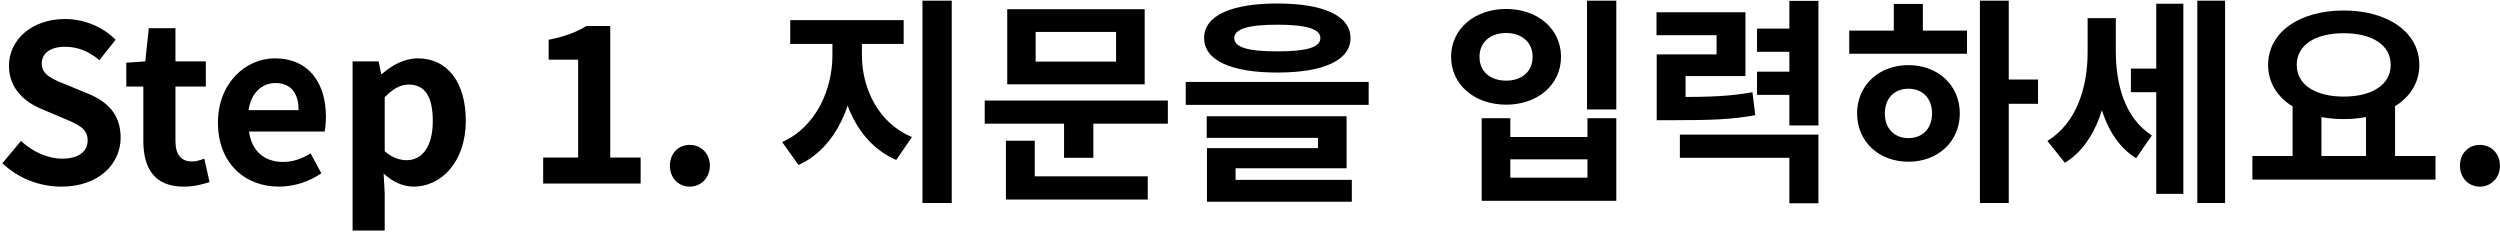
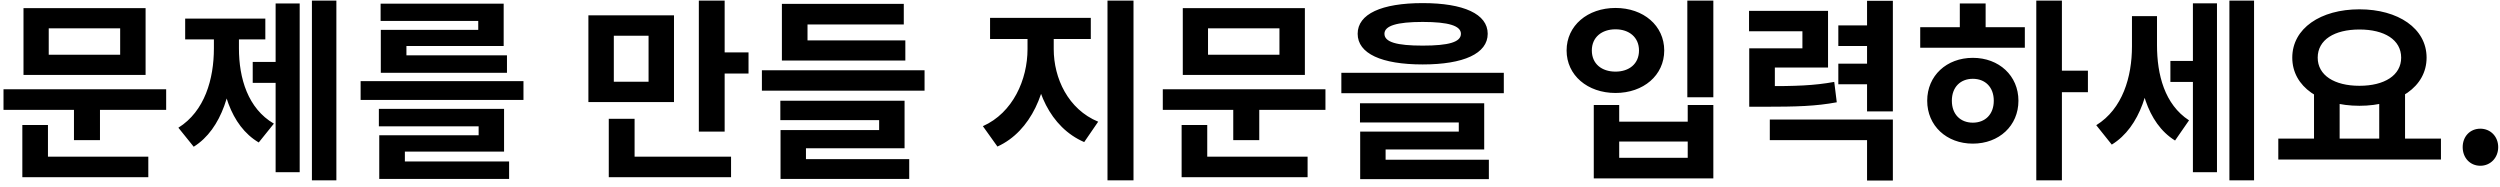
- <svg xmlns="http://www.w3.org/2000/svg" width="286" height="27" viewBox="0 0 286 27" fill="none">
-   <path d="M7.025 21.35C11.275 21.35 13.8 18.775 13.8 15.75C13.8 13.1 12.325 11.65 10.1 10.725L7.675 9.725C6.1 9.1 4.775 8.6 4.775 7.275C4.775 6.075 5.8 5.35 7.425 5.35C8.95 5.35 10.175 5.9 11.375 6.875L13.225 4.55C11.725 3.025 9.575 2.175 7.425 2.175C3.7 2.175 1.025 4.5 1.025 7.525C1.025 10.2 2.925 11.725 4.775 12.475L7.25 13.525C8.9 14.225 10.025 14.675 10.025 16.05C10.025 17.325 9.025 18.15 7.1 18.15C5.475 18.15 3.7 17.35 2.4 16.125L0.275 18.675C2.075 20.4 4.525 21.35 7.025 21.35ZM20.997 21.35C22.247 21.35 23.222 21.075 23.972 20.825L23.372 18.15C22.972 18.3 22.447 18.475 21.972 18.475C20.747 18.475 20.072 17.725 20.072 16.125V9.9H23.547V7.025H20.072V3.225H17.022L16.622 7.025L14.447 7.175V9.9H16.397V16.125C16.397 19.25 17.672 21.35 20.997 21.35ZM31.91 21.35C33.635 21.35 35.385 20.775 36.76 19.825L35.535 17.55C34.51 18.175 33.51 18.525 32.385 18.525C30.309 18.525 28.809 17.35 28.485 15.05H37.135C37.209 14.7 37.285 14.05 37.285 13.35C37.285 9.475 35.309 6.675 31.434 6.675C28.134 6.675 24.934 9.475 24.934 14.025C24.934 18.65 27.985 21.35 31.91 21.35ZM28.434 12.6C28.735 10.55 30.035 9.5 31.509 9.5C33.309 9.5 34.16 10.7 34.16 12.6H28.434ZM40.336 26.375H44.011V22.125L43.886 19.85C44.936 20.825 46.136 21.35 47.336 21.35C50.411 21.35 53.286 18.6 53.286 13.8C53.286 9.475 51.236 6.675 47.786 6.675C46.286 6.675 44.836 7.45 43.686 8.475H43.611L43.311 7.025H40.336V26.375ZM46.536 18.325C45.786 18.325 44.886 18.075 44.011 17.3V11.125C44.961 10.15 45.811 9.675 46.736 9.675C48.686 9.675 49.511 11.15 49.511 13.85C49.511 16.875 48.211 18.325 46.536 18.325ZM62.139 21H73.289V18.025H69.814V2.975H67.089C65.889 3.7 64.639 4.175 62.764 4.55V6.825H66.139V18.025H62.139V21ZM78.91 21.35C80.21 21.35 81.21 20.325 81.21 18.95C81.21 17.575 80.21 16.575 78.91 16.575C77.585 16.575 76.635 17.575 76.635 18.95C76.635 20.325 77.585 21.35 78.91 21.35ZM95.229 3.725V6.325C95.229 10.25 93.354 14.525 89.479 16.25L91.354 18.875C95.704 16.9 97.879 11.675 97.879 6.325V3.725H95.229ZM95.979 3.725V6.325C95.979 11.475 98.129 16.4 102.529 18.3L104.329 15.675C100.454 14.075 98.604 10.075 98.604 6.325V3.725H95.979ZM90.404 2.3V5.025H103.379V2.3H90.404ZM105.529 0.075V23.225H108.879V0.075H105.529ZM112.652 11.5V14.15H133.602V11.5H112.652ZM121.727 13.175V18.05H125.077V13.175H121.727ZM115.227 1.05V9.65H130.952V1.05H115.227ZM127.677 3.65V7.05H118.477V3.65H127.677ZM115.077 20.175V22.825H131.302V20.175H115.077ZM115.077 16.1V21.05H118.377V16.1H115.077ZM146.125 0.4C140.825 0.4 137.75 1.8 137.75 4.35C137.75 6.9 140.825 8.3 146.125 8.3C151.4 8.3 154.5 6.9 154.5 4.35C154.5 1.8 151.4 0.4 146.125 0.4ZM146.125 2.825C149.475 2.825 151.05 3.325 151.05 4.35C151.05 5.425 149.475 5.875 146.125 5.875C142.775 5.875 141.2 5.425 141.2 4.35C141.2 3.325 142.775 2.825 146.125 2.825ZM135.65 9.375V12H156.575V9.375H135.65ZM138.05 13.3V15.775H150.775V16.95H138.075V21.3H141.35V19.25H154.05V13.3H138.05ZM138.075 20.575V23.075H154.65V20.575H138.075ZM181.555 0.075V12.525H184.905V0.075H181.555ZM169.505 13.525V22.975H184.905V13.525H181.605V15.675H172.78V13.525H169.505ZM172.78 18.225H181.605V20.325H172.78V18.225ZM172.305 1.025C168.705 1.025 166.005 3.3 166.005 6.5C166.005 9.7 168.705 11.975 172.305 11.975C175.905 11.975 178.58 9.7 178.58 6.5C178.58 3.3 175.905 1.025 172.305 1.025ZM172.305 3.775C174.055 3.775 175.33 4.8 175.33 6.5C175.33 8.225 174.055 9.225 172.305 9.225C170.53 9.225 169.255 8.225 169.255 6.5C169.255 4.8 170.53 3.775 172.305 3.775ZM189.528 11.1V13.75H191.303C195.728 13.75 198.103 13.675 200.803 13.175L200.478 10.55C197.853 11.025 195.603 11.1 191.303 11.1H189.528ZM189.503 1.4V4.025H196.378V6.225H189.528V12.85H192.828V8.7H199.678V1.4H189.503ZM204.703 0.1V14.35H208.028V0.1H204.703ZM201.003 3.275V5.925H205.303V3.275H201.003ZM201.003 8.2V10.85H205.303V8.2H201.003ZM192.178 15.4V18.05H204.703V23.25H208.028V15.4H192.178ZM226.501 0.075V23.225H229.801V0.075H226.501ZM229.051 9.1V11.875H233.151V9.1H229.051ZM211.551 3.5V6.15H225.026V3.5H211.551ZM218.326 7.45C214.951 7.45 212.451 9.75 212.451 12.975C212.451 16.2 214.951 18.5 218.326 18.5C221.701 18.5 224.201 16.2 224.201 12.975C224.201 9.75 221.701 7.45 218.326 7.45ZM218.326 10.15C219.901 10.15 221.026 11.2 221.026 12.975C221.026 14.75 219.901 15.8 218.326 15.8C216.751 15.8 215.626 14.75 215.626 12.975C215.626 11.2 216.751 10.15 218.326 10.15ZM216.651 0.45V4.5H219.976V0.45H216.651ZM243.774 7.85V10.55H247.599V7.85H243.774ZM238.824 2.075V5.975C238.824 9.9 237.624 14.025 234.224 16.125L236.224 18.625C239.924 16.35 241.374 11.225 241.374 5.975V2.075H238.824ZM239.549 2.075V5.825C239.549 10.825 240.699 15.825 244.374 18.1L246.174 15.5C243.024 13.45 242.049 9.6 242.049 5.825V2.075H239.549ZM251.374 0.075V23.225H254.549V0.075H251.374ZM246.674 0.425V22.175H249.774V0.425H246.674ZM262.272 11.825V18.325H265.572V11.825H262.272ZM270.672 11.825V18.325H273.997V11.825H270.672ZM257.672 17.85V20.55H278.622V17.85H257.672ZM268.122 1.2C263.122 1.2 259.472 3.65 259.472 7.425C259.472 11.2 263.122 13.625 268.122 13.625C273.097 13.625 276.772 11.2 276.772 7.425C276.772 3.65 273.097 1.2 268.122 1.2ZM268.122 3.8C271.347 3.8 273.497 5.125 273.497 7.425C273.497 9.7 271.347 11.05 268.122 11.05C264.897 11.05 262.747 9.7 262.747 7.425C262.747 5.125 264.897 3.8 268.122 3.8ZM283.695 21.35C284.995 21.35 285.995 20.325 285.995 18.95C285.995 17.575 284.995 16.575 283.695 16.575C282.37 16.575 281.42 17.575 281.42 18.95C281.42 20.325 282.37 21.35 283.695 21.35Z" fill="black" />
+ <svg xmlns="http://www.w3.org/2000/svg" width="322" height="24" viewBox="0 0 322 24" fill="none">
+   <path d="M0.452 11.5V14.15H21.402V11.5H0.452ZM9.527 13.175V18.05H12.877V13.175H9.527ZM3.027 1.05V9.65H18.752V1.05H3.027ZM15.477 3.65V7.05H6.277V3.65H15.477ZM2.877 20.175V22.825H19.102V20.175H2.877ZM2.877 16.1V21.05H6.177V16.1H2.877ZM40.175 0.075V23.225H43.325V0.075H40.175ZM32.55 7.975V10.675H36.375V7.975H32.55ZM35.5 0.45V22.175H38.6V0.45H35.5ZM27.55 3.85V6.225C27.55 10.175 26.375 14.325 22.975 16.45L24.95 18.9C28.625 16.6 30.05 11.425 30.05 6.225V3.85H27.55ZM28.3 3.85V6.225C28.3 11.325 29.65 16.175 33.325 18.35L35.275 15.925C31.925 13.975 30.775 10.075 30.775 6.225V3.85H28.3ZM23.85 2.4V5.075H34.175V2.4H23.85ZM46.448 10.45V12.875H67.423V10.45H46.448ZM48.798 14.025V16.275H61.648V17.425H48.848V21.5H52.148V19.525H64.923V14.025H48.798ZM48.848 20.8V23.05H65.573V20.8H48.848ZM49.023 0.475V2.7H61.598V3.85H49.048V7.825H52.348V5.925H64.873V0.475H49.023ZM49.048 7.125V9.375H65.298V7.125H49.048ZM75.785 1.975V13.15H86.81V1.975H75.785ZM83.535 4.6V10.525H79.06V4.6H83.535ZM90.01 0.075V16.95H93.335V0.075H90.01ZM92.385 6.75V9.475H96.41V6.75H92.385ZM78.41 20.175V22.825H94.16V20.175H78.41ZM78.41 15.3V21.5H81.735V15.3H78.41ZM98.133 9.05V11.675H119.083V9.05H98.133ZM100.708 5.2V7.8H116.608V5.2H100.708ZM100.708 0.5V7.45H104.008V3.15H116.408V0.5H100.708ZM100.508 12.975V15.475H113.233V16.75H100.533V21.1H103.808V19.1H116.508V12.975H100.508ZM100.533 20.5V23.05H117.108V20.5H100.533ZM132.345 3.725V6.325C132.345 10.25 130.47 14.525 126.595 16.25L128.47 18.875C132.82 16.9 134.995 11.675 134.995 6.325V3.725H132.345ZM133.095 3.725V6.325C133.095 11.475 135.245 16.4 139.645 18.3L141.445 15.675C137.57 14.075 135.72 10.075 135.72 6.325V3.725H133.095ZM127.52 2.3V5.025H140.495V2.3H127.52ZM142.645 0.075V23.225H145.995V0.075H142.645ZM149.768 11.5V14.15H170.718V11.5H149.768ZM158.843 13.175V18.05H162.193V13.175H158.843ZM152.343 1.05V9.65H168.068V1.05H152.343ZM164.793 3.65V7.05H155.593V3.65H164.793ZM152.193 20.175V22.825H168.418V20.175H152.193ZM152.193 16.1V21.05H155.493V16.1H152.193ZM183.241 0.4C177.941 0.4 174.866 1.8 174.866 4.35C174.866 6.9 177.941 8.3 183.241 8.3C188.516 8.3 191.616 6.9 191.616 4.35C191.616 1.8 188.516 0.4 183.241 0.4ZM183.241 2.825C186.591 2.825 188.166 3.325 188.166 4.35C188.166 5.425 186.591 5.875 183.241 5.875C179.891 5.875 178.316 5.425 178.316 4.35C178.316 3.325 179.891 2.825 183.241 2.825ZM172.766 9.375V12H193.691V9.375H172.766ZM175.166 13.3V15.775H187.891V16.95H175.191V21.3H178.466V19.25H191.166V13.3H175.166ZM175.191 20.575V23.075H191.766V20.575H175.191ZM217.328 0.075V12.525H220.678V0.075H217.328ZM205.278 13.525V22.975H220.678V13.525H217.378V15.675H208.553V13.525H205.278ZM208.553 18.225H217.378V20.325H208.553V18.225ZM208.078 1.025C204.478 1.025 201.778 3.3 201.778 6.5C201.778 9.7 204.478 11.975 208.078 11.975C211.678 11.975 214.353 9.7 214.353 6.5C214.353 3.3 211.678 1.025 208.078 1.025ZM208.078 3.775C209.828 3.775 211.103 4.8 211.103 6.5C211.103 8.225 209.828 9.225 208.078 9.225C206.303 9.225 205.028 8.225 205.028 6.5C205.028 4.8 206.303 3.775 208.078 3.775ZM225.301 11.1V13.75H227.076C231.501 13.75 233.876 13.675 236.576 13.175L236.251 10.55C233.626 11.025 231.376 11.1 227.076 11.1H225.301ZM225.276 1.4V4.025H232.151V6.225H225.301V12.85H228.601V8.7H235.451V1.4H225.276ZM240.476 0.1V14.35H243.801V0.1H240.476ZM236.776 3.275V5.925H241.076V3.275H236.776ZM236.776 8.2V10.85H241.076V8.2H236.776ZM227.951 15.4V18.05H240.476V23.25H243.801V15.4H227.951ZM262.274 0.075V23.225H265.574V0.075H262.274ZM264.824 9.1V11.875H268.924V9.1H264.824ZM247.324 3.5V6.15H260.799V3.5H247.324ZM254.099 7.45C250.724 7.45 248.224 9.75 248.224 12.975C248.224 16.2 250.724 18.5 254.099 18.5C257.474 18.5 259.974 16.2 259.974 12.975C259.974 9.75 257.474 7.45 254.099 7.45ZM254.099 10.15C255.674 10.15 256.799 11.2 256.799 12.975C256.799 14.75 255.674 15.8 254.099 15.8C252.524 15.8 251.399 14.75 251.399 12.975C251.399 11.2 252.524 10.15 254.099 10.15ZM252.424 0.45V4.5H255.749V0.45H252.424ZM279.547 7.85V10.55H283.372V7.85H279.547ZM274.597 2.075V5.975C274.597 9.9 273.397 14.025 269.997 16.125L271.997 18.625C275.697 16.35 277.147 11.225 277.147 5.975V2.075H274.597ZM275.322 2.075V5.825C275.322 10.825 276.472 15.825 280.147 18.1L281.947 15.5C278.797 13.45 277.822 9.6 277.822 5.825V2.075H275.322ZM287.147 0.075V23.225H290.322V0.075H287.147ZM282.447 0.425V22.175H285.547V0.425H282.447ZM298.045 11.825V18.325H301.345V11.825H298.045ZM306.445 11.825V18.325H309.77V11.825H306.445ZM293.445 17.85V20.55H314.395V17.85H293.445ZM303.895 1.2C298.895 1.2 295.245 3.65 295.245 7.425C295.245 11.2 298.895 13.625 303.895 13.625C308.87 13.625 312.545 11.2 312.545 7.425C312.545 3.65 308.87 1.2 303.895 1.2ZM303.895 3.8C307.12 3.8 309.27 5.125 309.27 7.425C309.27 9.7 307.12 11.05 303.895 11.05C300.67 11.05 298.52 9.7 298.52 7.425C298.52 5.125 300.67 3.8 303.895 3.8ZM319.468 21.35C320.768 21.35 321.768 20.325 321.768 18.95C321.768 17.575 320.768 16.575 319.468 16.575C318.143 16.575 317.193 17.575 317.193 18.95C317.193 20.325 318.143 21.35 319.468 21.35Z" fill="black" />
</svg>
